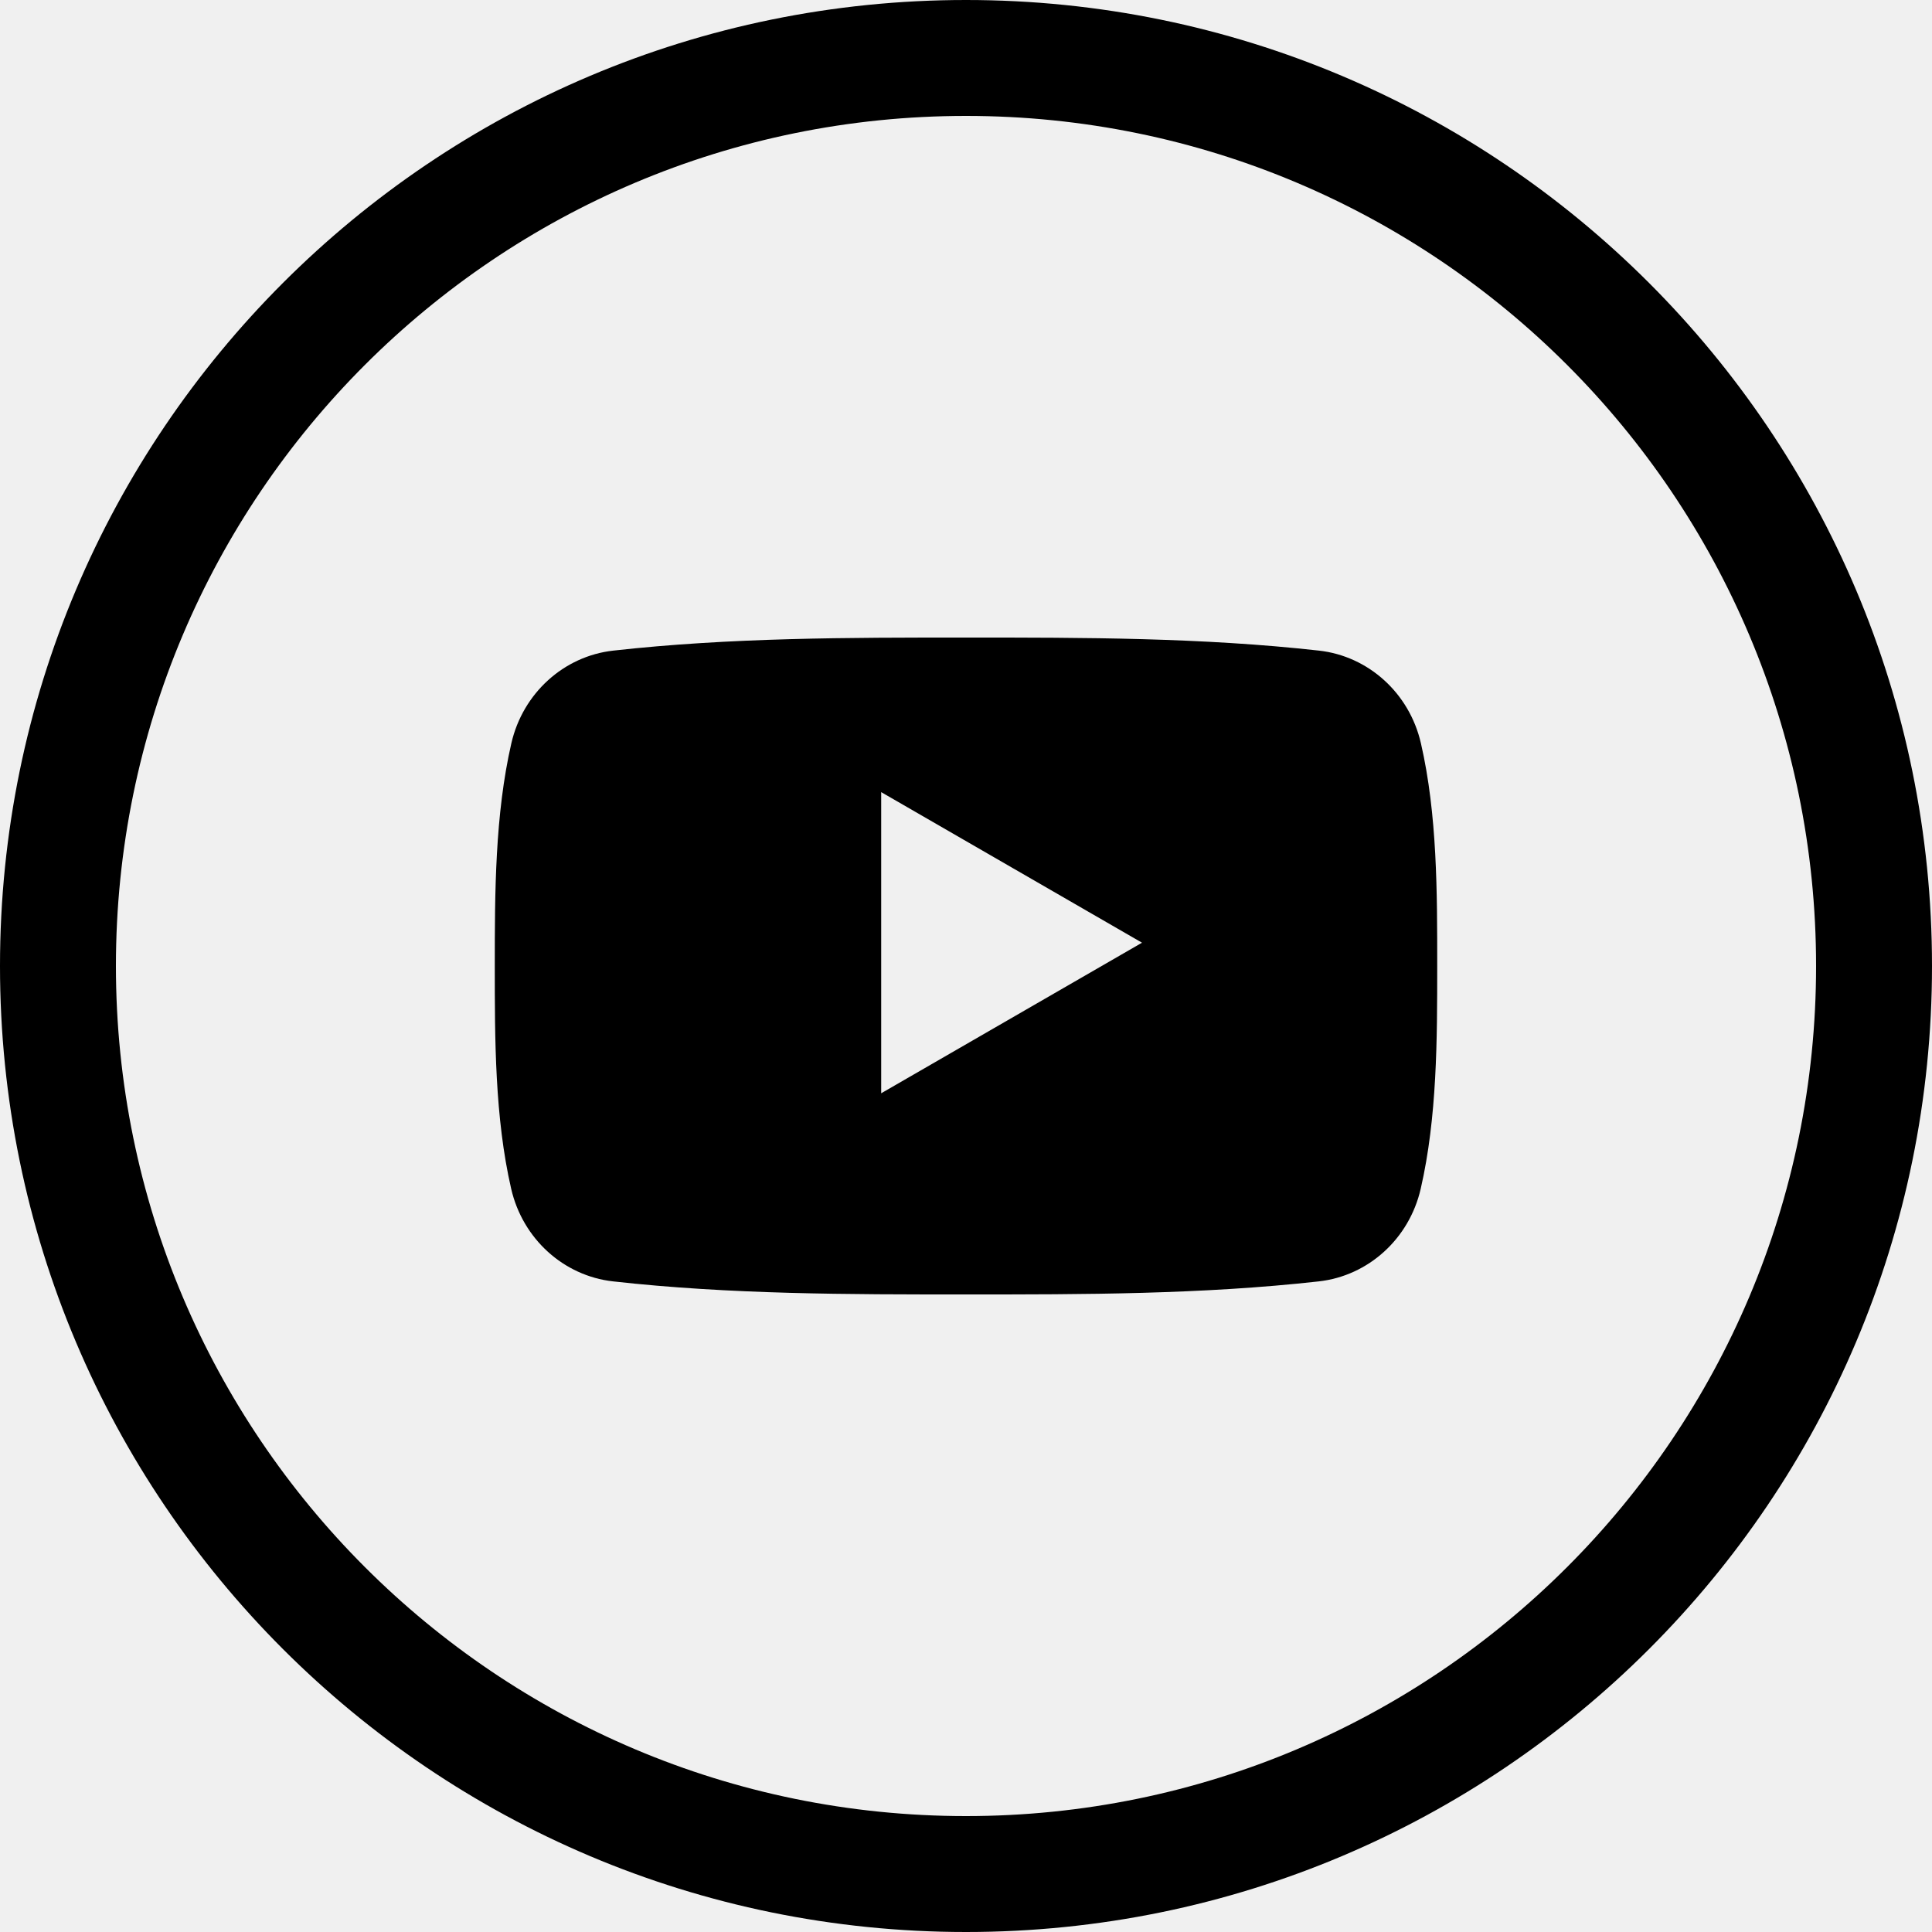
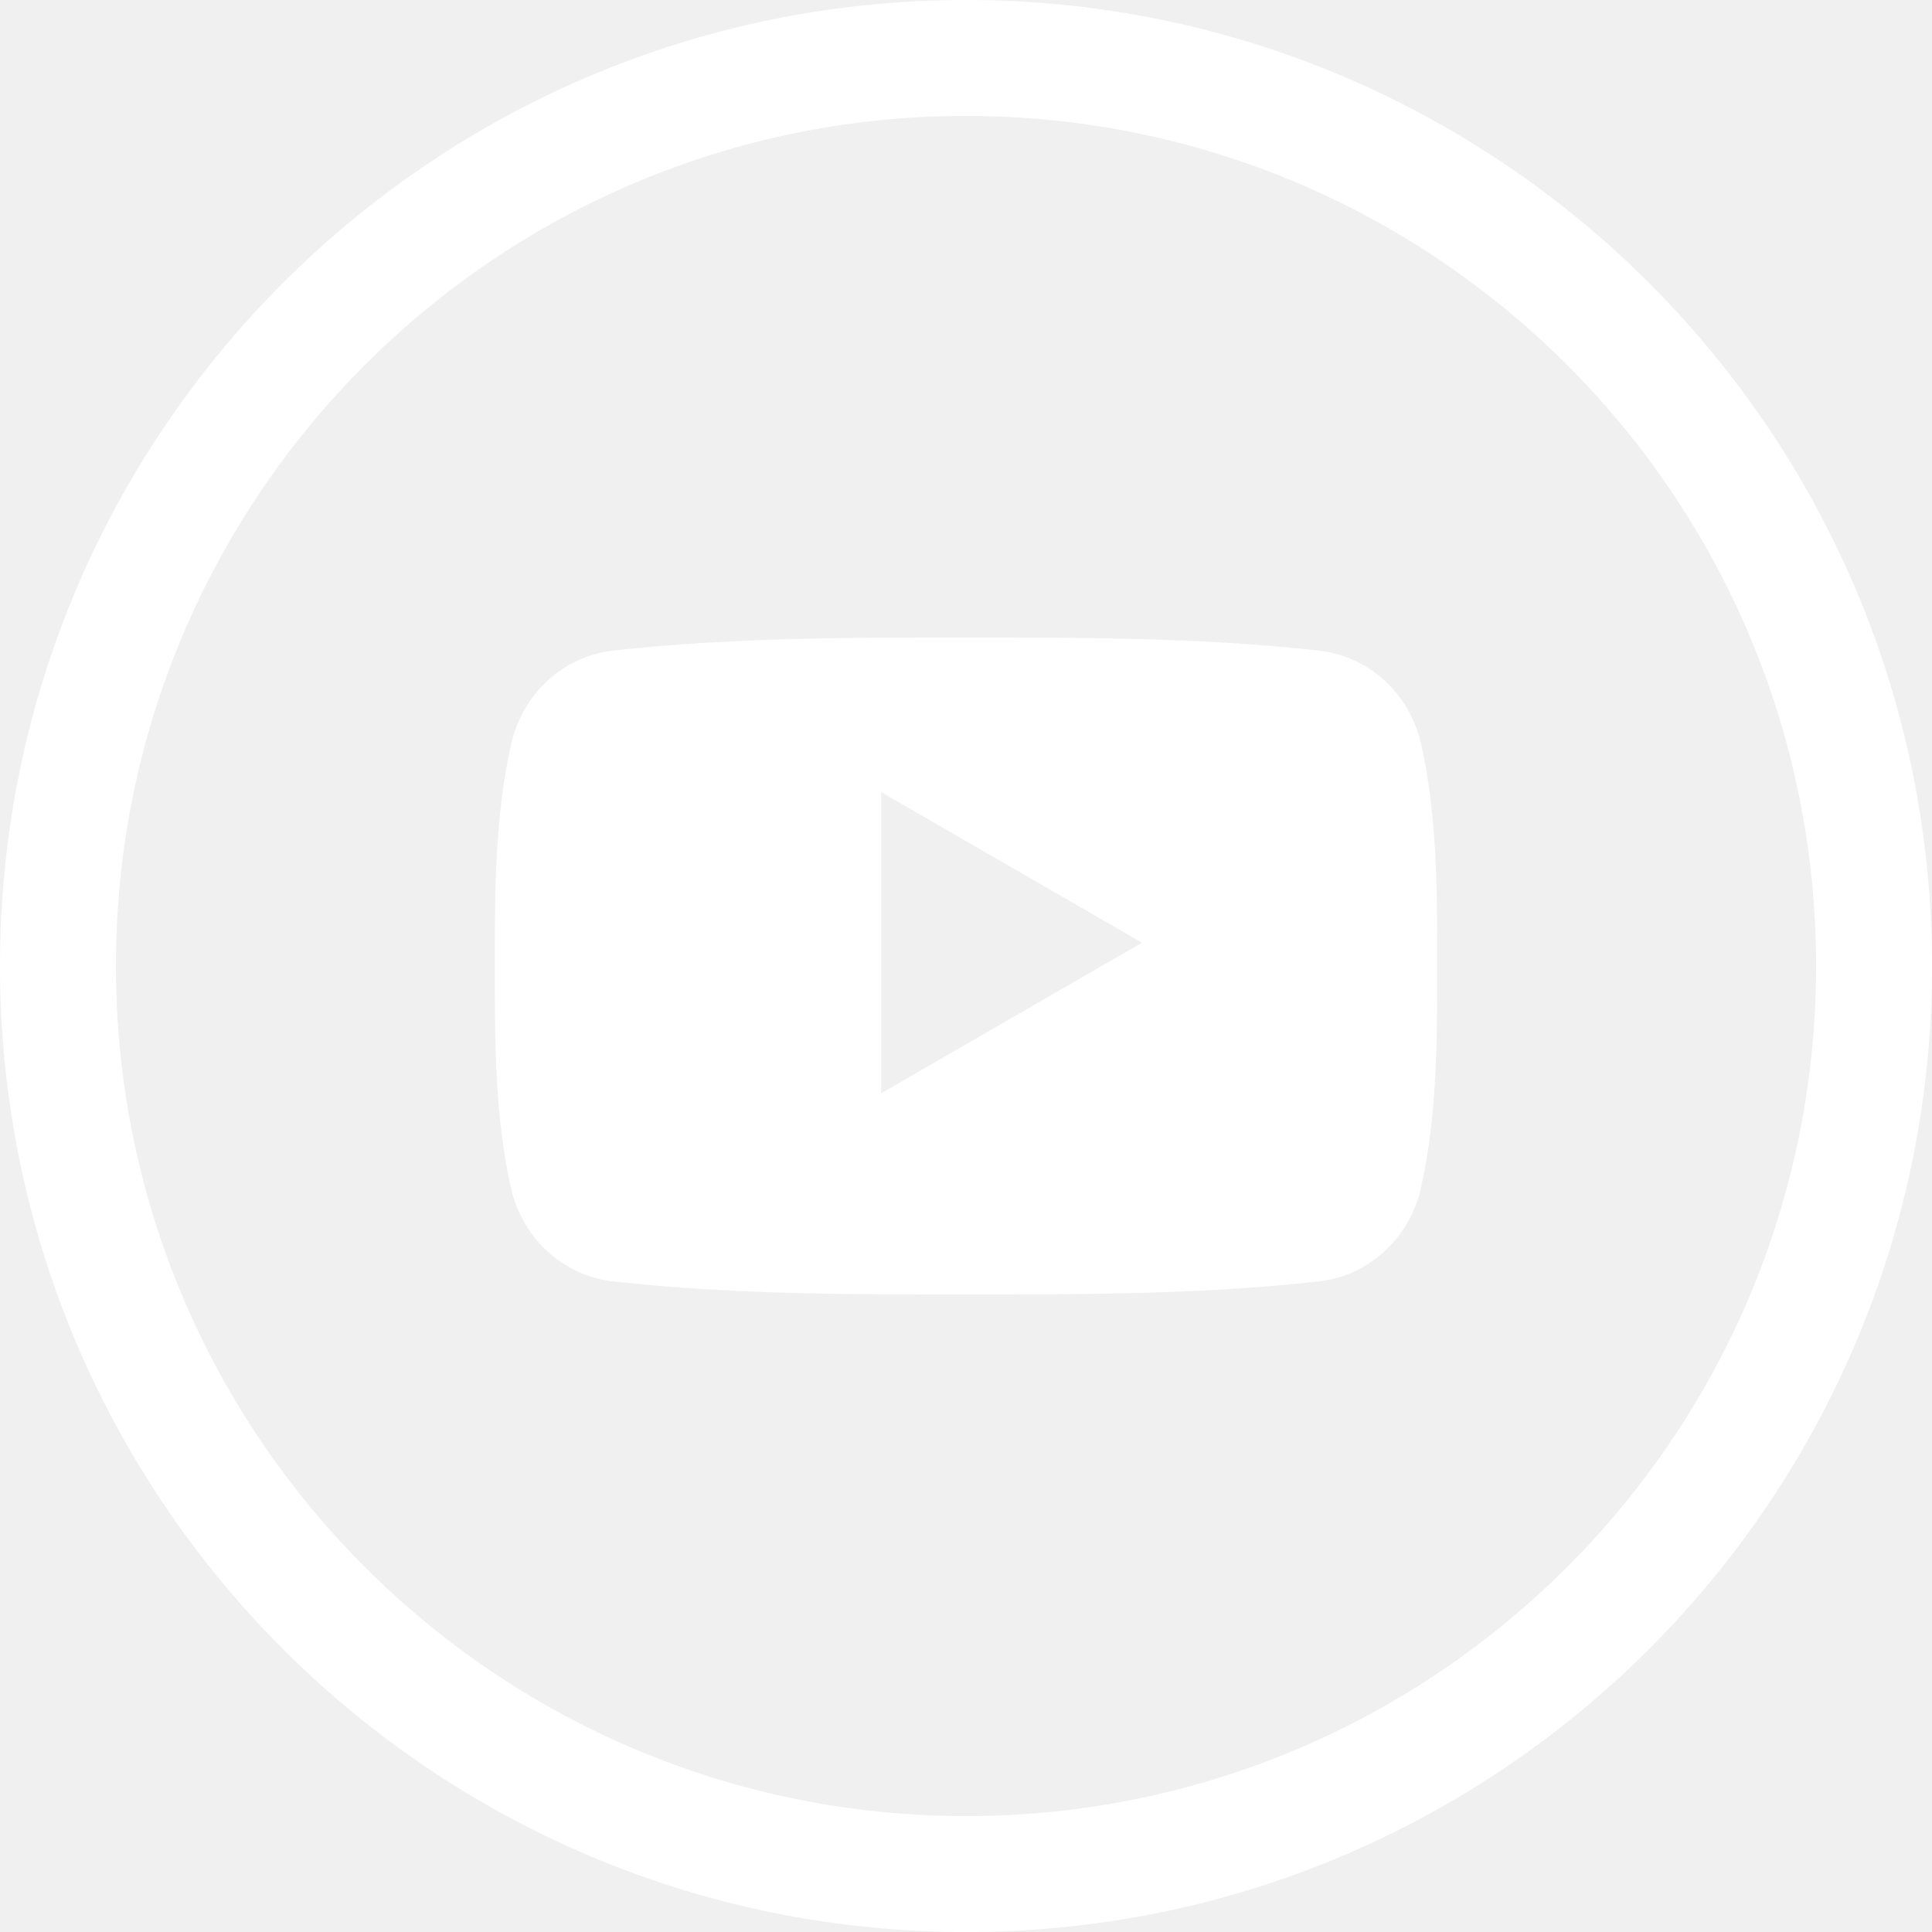
- <svg xmlns="http://www.w3.org/2000/svg" height="50px" version="1.1" viewBox="0 0 50 50" width="50px">
-   <defs />
-   <g fill="none" fill-rule="evenodd" id="Page-1" stroke="none" stroke-width="1">
-     <g fill="#000000" id="YouTube">
-       <path d="M50,25 C50,11.193 38.807,0 25,0 C11.193,0 0,11.193 0,25 C0,38.807 11.193,50 25,50 C38.807,50 50,38.807 50,25 Z M47,25 C47,12.85 37.15,3 25,3 C12.85,3 3,12.85 3,25 C3,37.15 12.85,47 25,47 C37.15,47 47,37.15 47,25 Z M36.768,30.765 C36.47,32.063 35.409,33.019 34.132,33.162 C31.107,33.5 28.046,33.501 24.998,33.5 C21.951,33.501 18.889,33.5 15.865,33.162 C14.588,33.019 13.528,32.063 13.229,30.765 C12.805,28.918 12.805,26.902 12.805,25 C12.805,23.098 12.81,21.082 13.234,19.235 C13.533,17.937 14.593,16.981 15.87,16.838 C18.894,16.5 21.956,16.499 25.003,16.5 C28.051,16.499 31.113,16.5 34.137,16.838 C35.414,16.981 36.475,17.937 36.773,19.235 C37.198,21.082 37.195,23.098 37.195,25 C37.195,26.902 37.193,28.918 36.768,30.765 Z M22.805,20.5 L29.555,24.397 L22.805,28.294 L22.805,20.5 Z M22.805,20.5" id="Oval-1" />
-     </g>
-   </g>
+ <svg xmlns="http://www.w3.org/2000/svg" width="50" height="50" viewBox="0 0 50 50" fill="none">
+   <path fill-rule="evenodd" clip-rule="evenodd" d="M50 25C50 11.193 38.807 0 25 0C11.193 0 0 11.193 0 25C0 38.807 11.193 50 25 50C38.807 50 50 38.807 50 25ZM47 25C47 12.85 37.15 3 25 3C12.85 3 3 12.85 3 25C3 37.15 12.85 47 25 47C37.15 47 47 37.15 47 25ZM36.768 30.765C36.47 32.063 35.409 33.019 34.132 33.162C31.108 33.5 28.046 33.502 24.998 33.5C21.951 33.502 18.889 33.5 15.865 33.162C14.588 33.019 13.528 32.063 13.229 30.765C12.805 28.918 12.805 26.902 12.805 25C12.805 23.098 12.81 21.082 13.234 19.235C13.533 17.937 14.593 16.98 15.87 16.838C18.895 16.5 21.956 16.498 25.003 16.5C28.051 16.498 31.113 16.5 34.137 16.838C35.414 16.98 36.475 17.937 36.773 19.235C37.198 21.082 37.195 23.098 37.195 25C37.195 26.902 37.193 28.918 36.768 30.765ZM22.805 20.5L29.555 24.397L22.805 28.294V20.5Z" fill="white" />
</svg>
